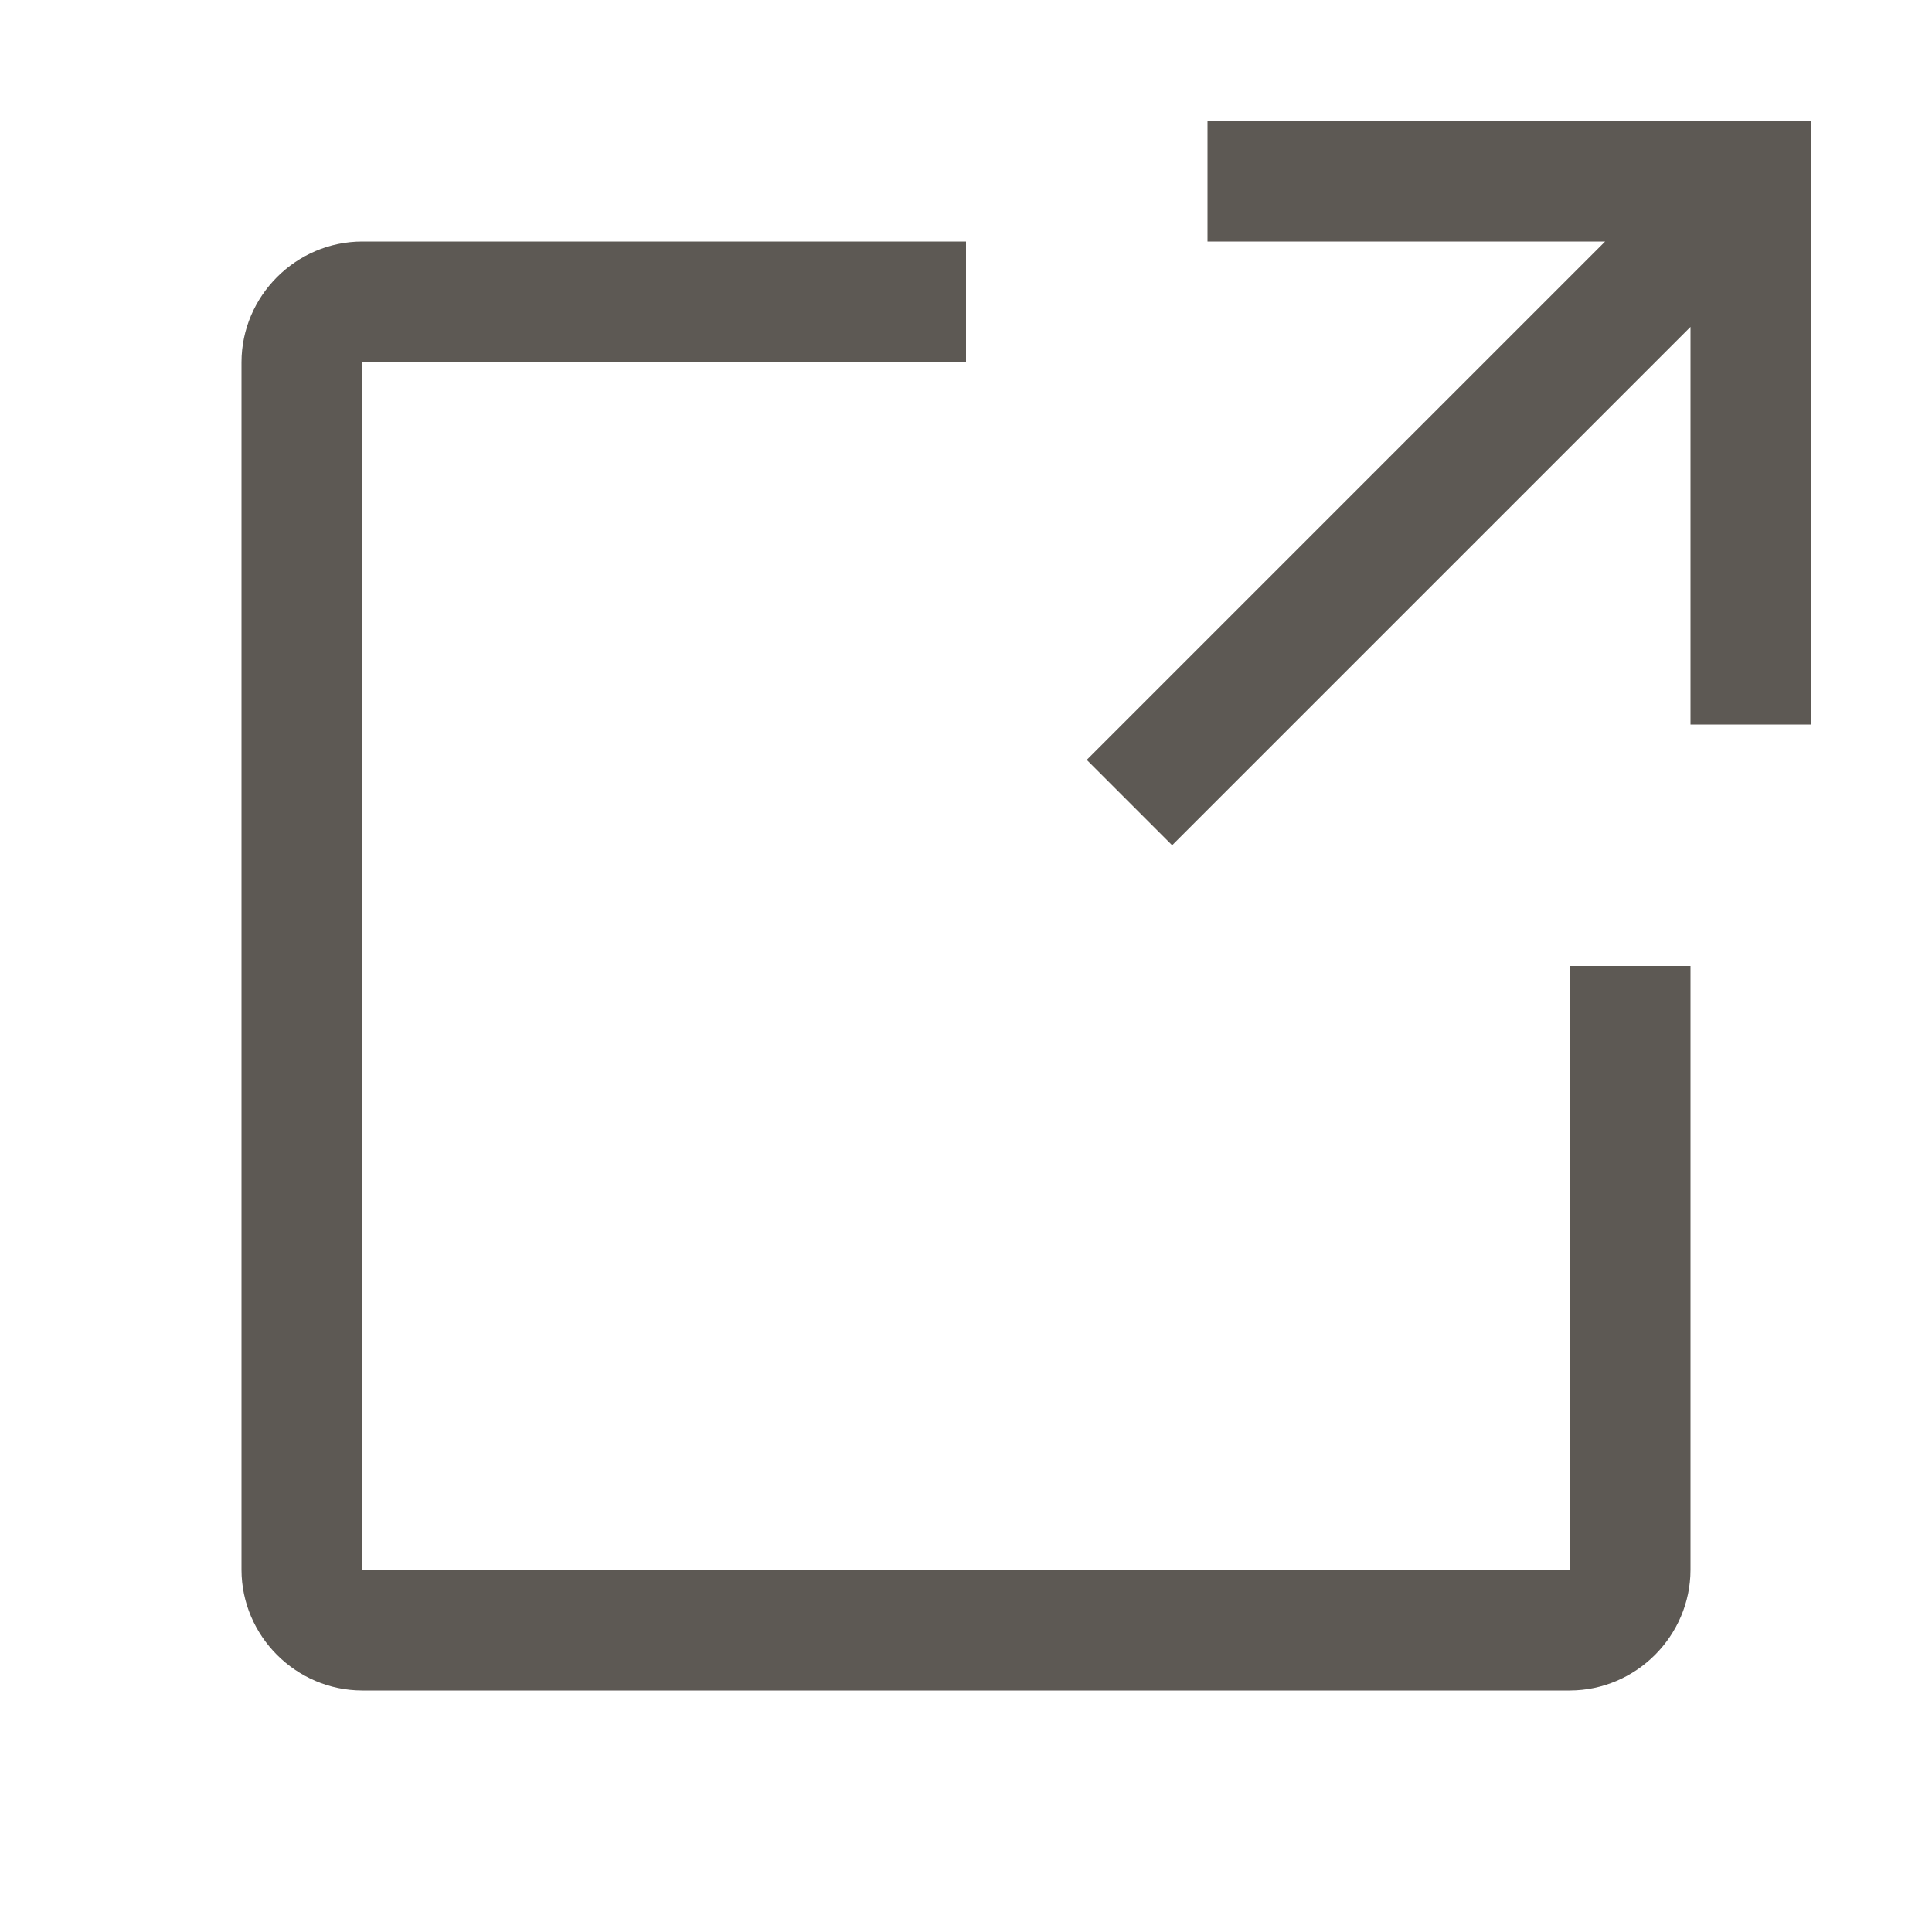
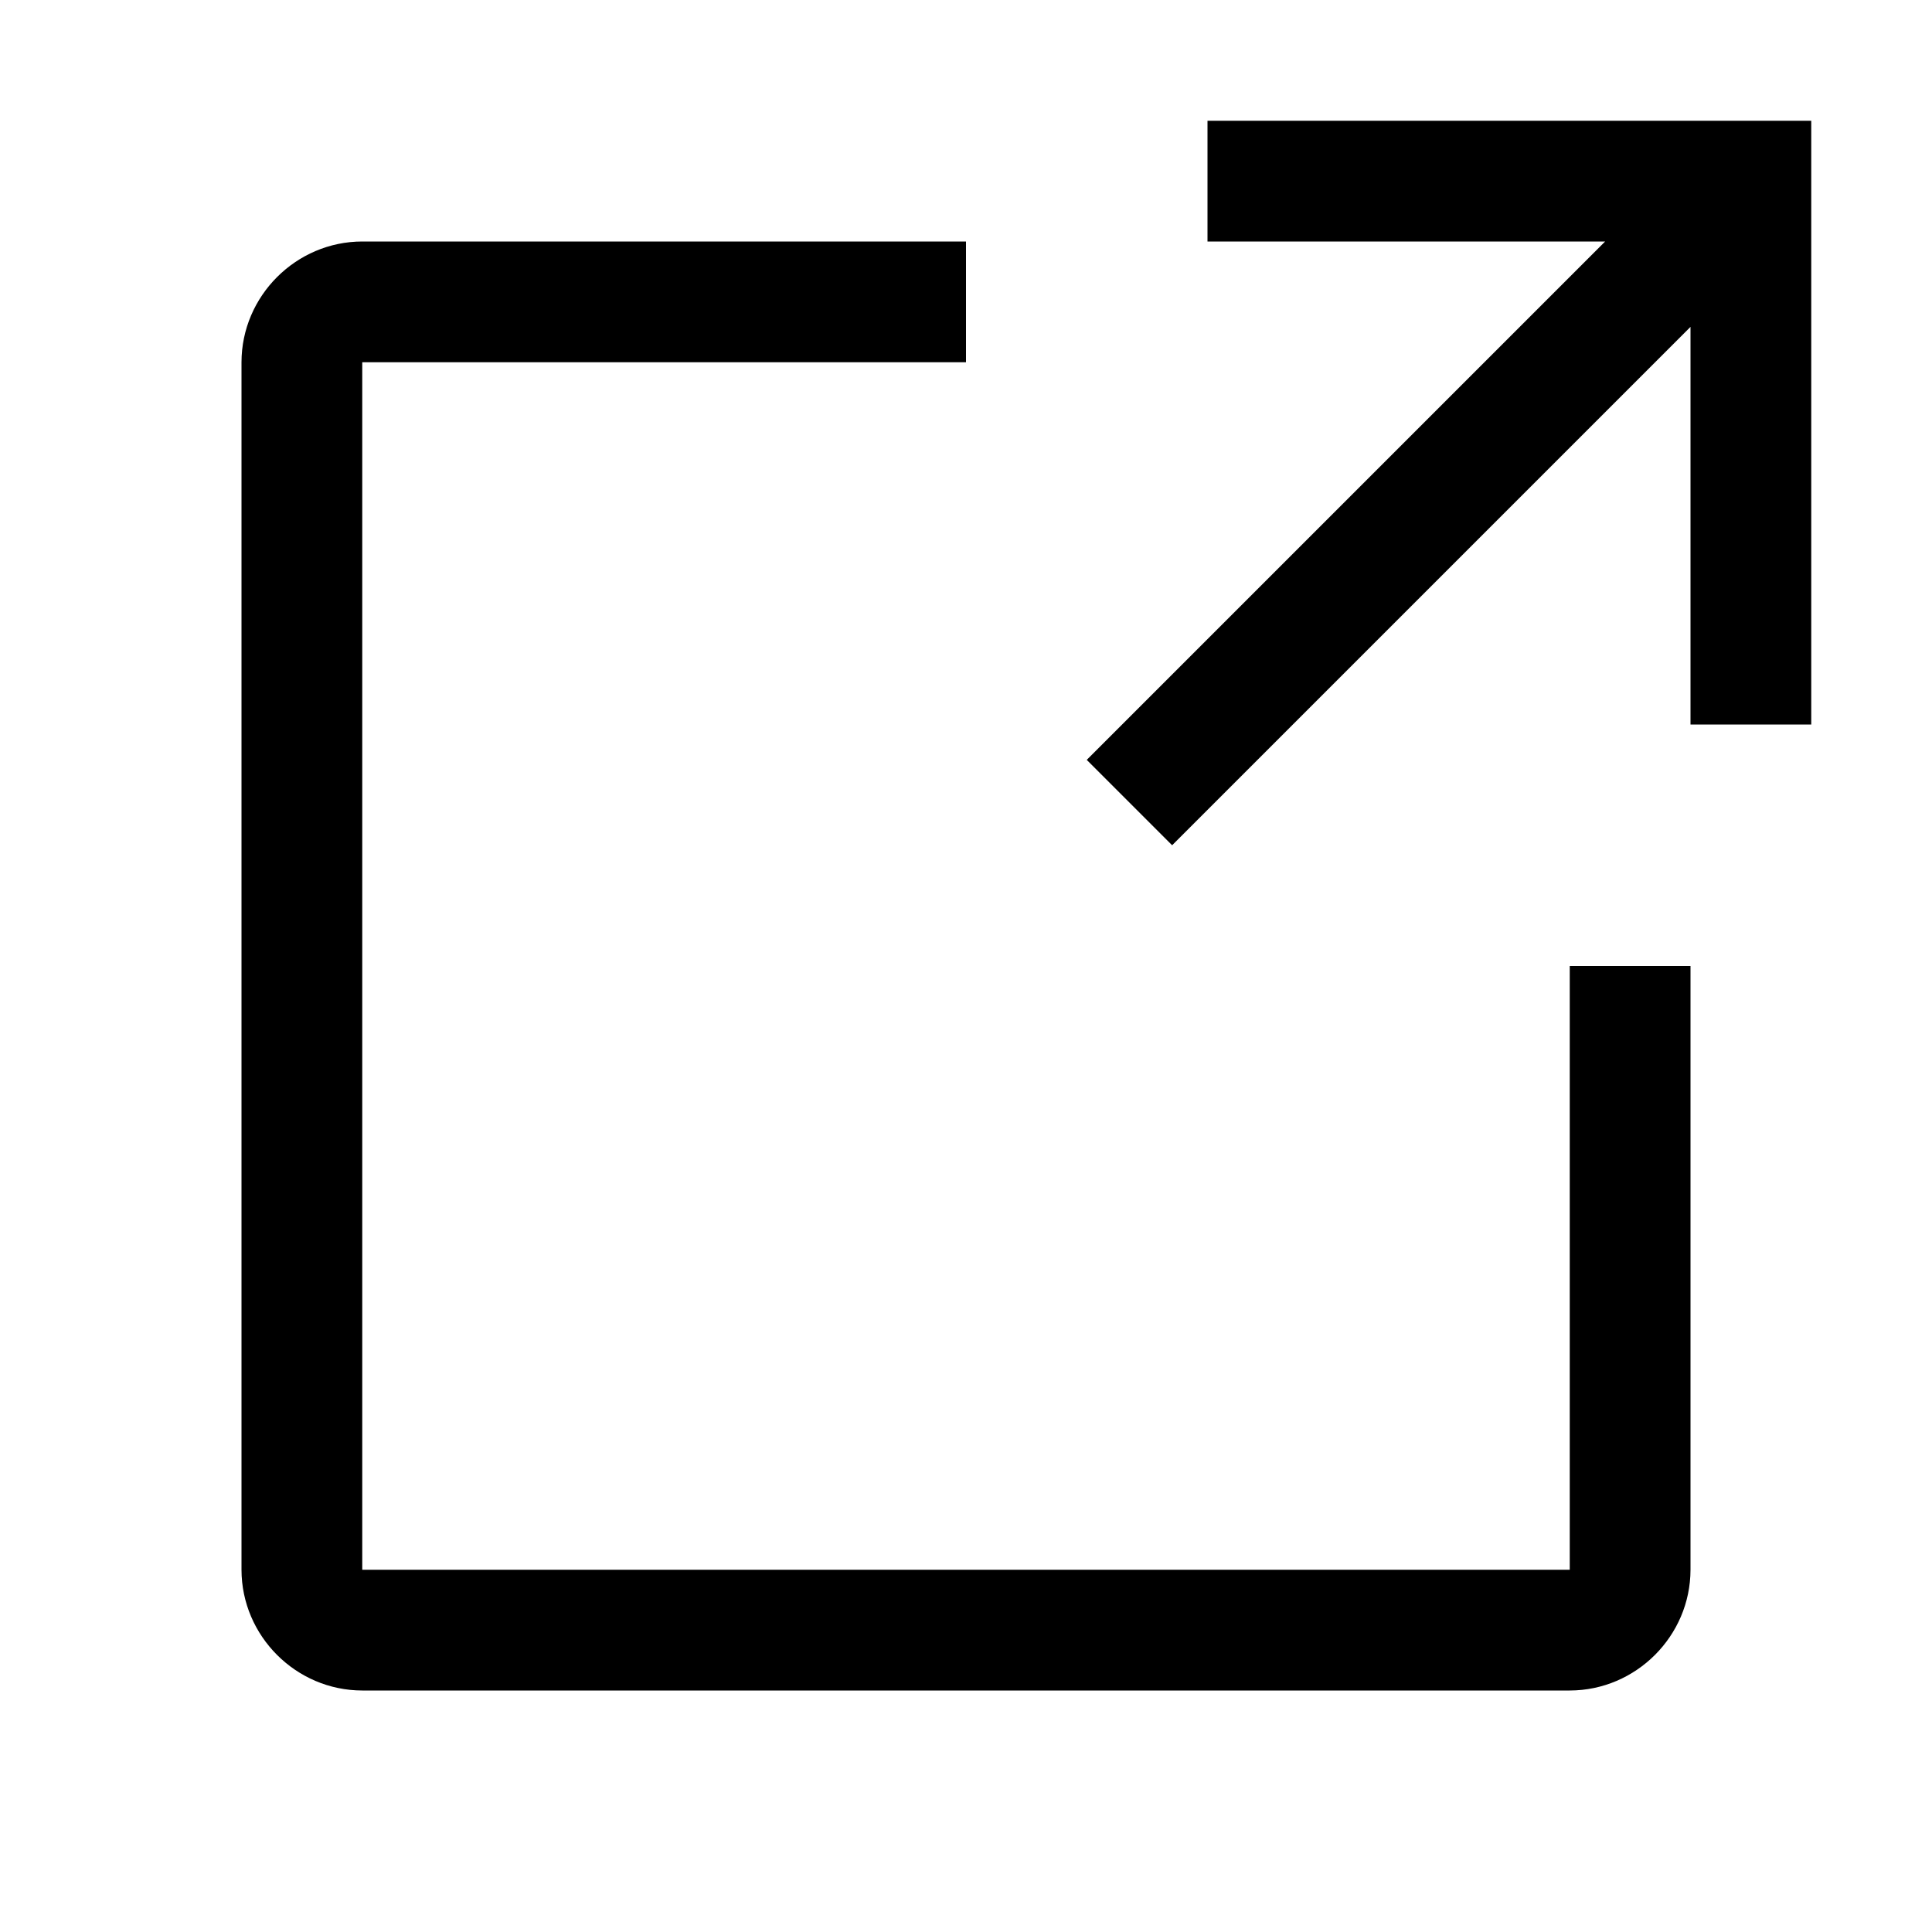
- <svg xmlns="http://www.w3.org/2000/svg" class="icon" width="100%" height="100%" viewBox="0 0 32 32" version="1.1" xml:space="preserve" style="fill-rule:evenodd;clip-rule:evenodd;stroke-linejoin:round;stroke-miterlimit:2;">
-   <path d="M26,28L6,28C4.903,27.999 4.001,27.097 4,26L4,6C4.001,4.903 4.903,4.001 6,4L16,4L16,6L6,6L6,26L26,26L26,16L28,16L28,26C27.999,27.097 27.097,27.999 26,28Z" style="fill:rgb(93,89,84);fill-rule:nonzero;" />
-   <path d="M20,2L20,4L26.586,4L18,12.586L19.414,14L28,5.414L28,12L30,12L30,2L20,2Z" style="fill:rgb(93,89,84);fill-rule:nonzero;" />
+ <svg xmlns="http://www.w3.org/2000/svg" class="icon" width="100%" height="100%" viewBox="0 0 32 32" version="1.1" xml:space="preserve">
+   <path d="M26,28L6,28C4.903,27.999 4.001,27.097 4,26L4,6C4.001,4.903 4.903,4.001 6,4L16,4L16,6L6,6L6,26L26,26L26,16L28,16L28,26C27.999,27.097 27.097,27.999 26,28Z" />
+   <path d="M20,2L20,4L26.586,4L18,12.586L19.414,14L28,5.414L28,12L30,12L30,2L20,2Z" />
</svg>
